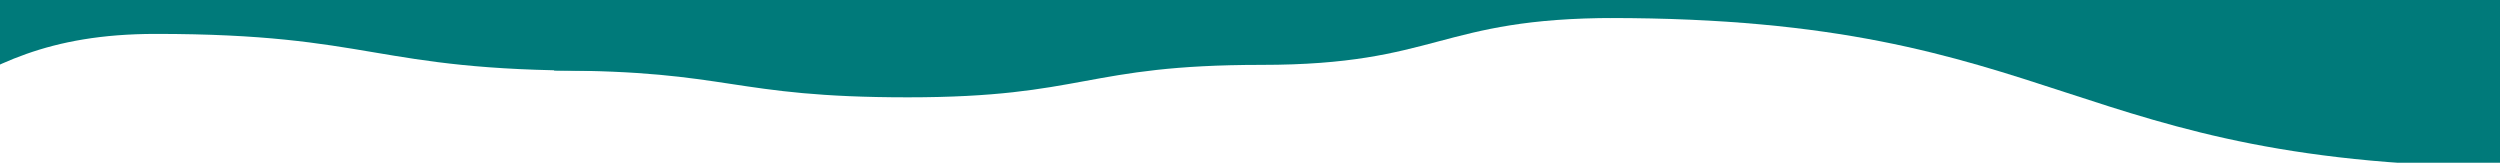
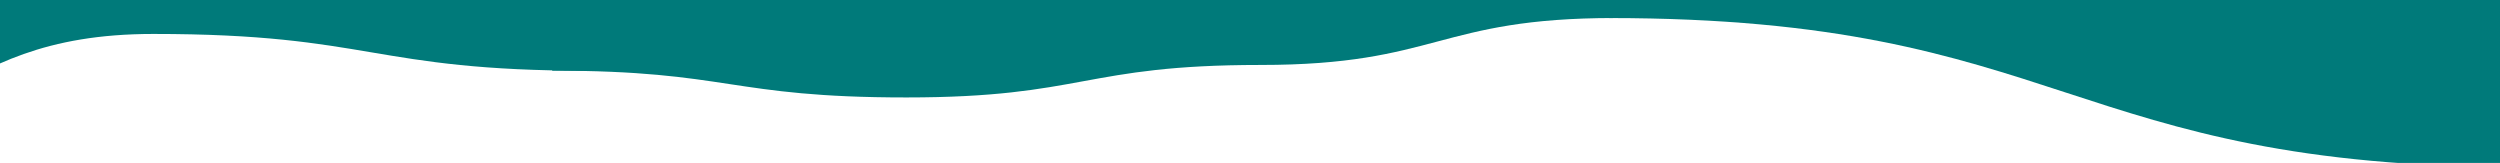
- <svg xmlns="http://www.w3.org/2000/svg" width="3830.781" zoomAndPan="magnify" viewBox="0 0 2873.086 187" height="249.333" preserveAspectRatio="xMidYMid meet" version="1.0" id="svg694">
+ <svg xmlns="http://www.w3.org/2000/svg" width="3825.782" zoomAndPan="magnify" viewBox="0 0 2869.336 187" height="249.333" preserveAspectRatio="xMidYMid meet" version="1.0" id="svg694">
  <defs id="defs674">
    <clipPath id="43f3157866">
      <path d="M 1853.461,0 H 2876.793 V 187 H 1853.461 Z m 0,0" id="path656" style="clip-rule:nonzero" />
    </clipPath>
    <clipPath id="f85df1d76b">
      <path d="m 2902.461,191.91 c -524.5,0 -524.5,-171.188 -1049,-171.188 v -53.637 h 1049 z m 0,0" id="path659" style="clip-rule:nonzero" />
    </clipPath>
    <clipPath id="1d5876428c">
      <path d="M 640.508,0 H 1859.91 V 112 H 640.508 Z m 0,0" id="path662" style="clip-rule:nonzero" />
    </clipPath>
    <clipPath id="d5b8bbc38b">
      <path d="m 1859.91,20.68 c -203.234,0 -203.234,53.871 -406.465,53.871 -203.234,0 -203.234,37.297 -406.469,37.297 -203.234,0 -203.234,-30.762 -406.469,-30.762 V -70.781 H 1859.91 Z m 0,0" id="path665" style="clip-rule:nonzero" />
    </clipPath>
    <clipPath id="8903e9368e">
      <path d="M 3.707,0 H 683.457 V 186.508 H 3.707 Z m 0,0" id="path668" style="clip-rule:nonzero" />
    </clipPath>
    <clipPath id="b0b28025aa">
      <path d="m 683.457,81.219 c -250.426,0 -250.426,-42.258 -500.855,-42.258 -250.426,0 -250.426,147.512 -500.855,147.512 V -8.965 H 683.457 Z m 0,0" id="path671" style="clip-rule:nonzero" />
    </clipPath>
  </defs>
-   <g clip-path="url(#43f3157866)" id="g680" transform="translate(-3.707031)">
+   <g clip-path="url(#43f3157866)" id="g680" transform="translate(-6.707031)">
    <g clip-path="url(#f85df1d76b)" id="g678">
      <path d="m 2902.461,200.195 h -1049 V -32.914 h 1049 z m 0,0" id="path676" style="fill:#007a7a;fill-opacity:1;fill-rule:nonzero" />
    </g>
  </g>
-   <g clip-path="url(#1d5876428c)" id="g686" transform="translate(-3.707031)">
+   <g clip-path="url(#1d5876428c)" id="g686" transform="translate(-6.707031)">
    <g clip-path="url(#d5b8bbc38b)" id="g684">
      <path d="M 1859.91,200.199 H 640.508 V -70.781 H 1859.91 Z m 0,0" id="path682" style="fill:#007a7a;fill-opacity:1;fill-rule:nonzero" />
    </g>
  </g>
-   <g clip-path="url(#8903e9368e)" id="g692" transform="translate(-3.707031)">
+   <g clip-path="url(#8903e9368e)" id="g692" transform="translate(-6.707031)">
    <g clip-path="url(#b0b28025aa)" id="g690">
      <path d="M 683.457,213.641 H -318.254 V -8.965 H 683.457 Z m 0,0" id="path688" style="fill:#007a7a;fill-opacity:1;fill-rule:nonzero" />
    </g>
  </g>
</svg>
